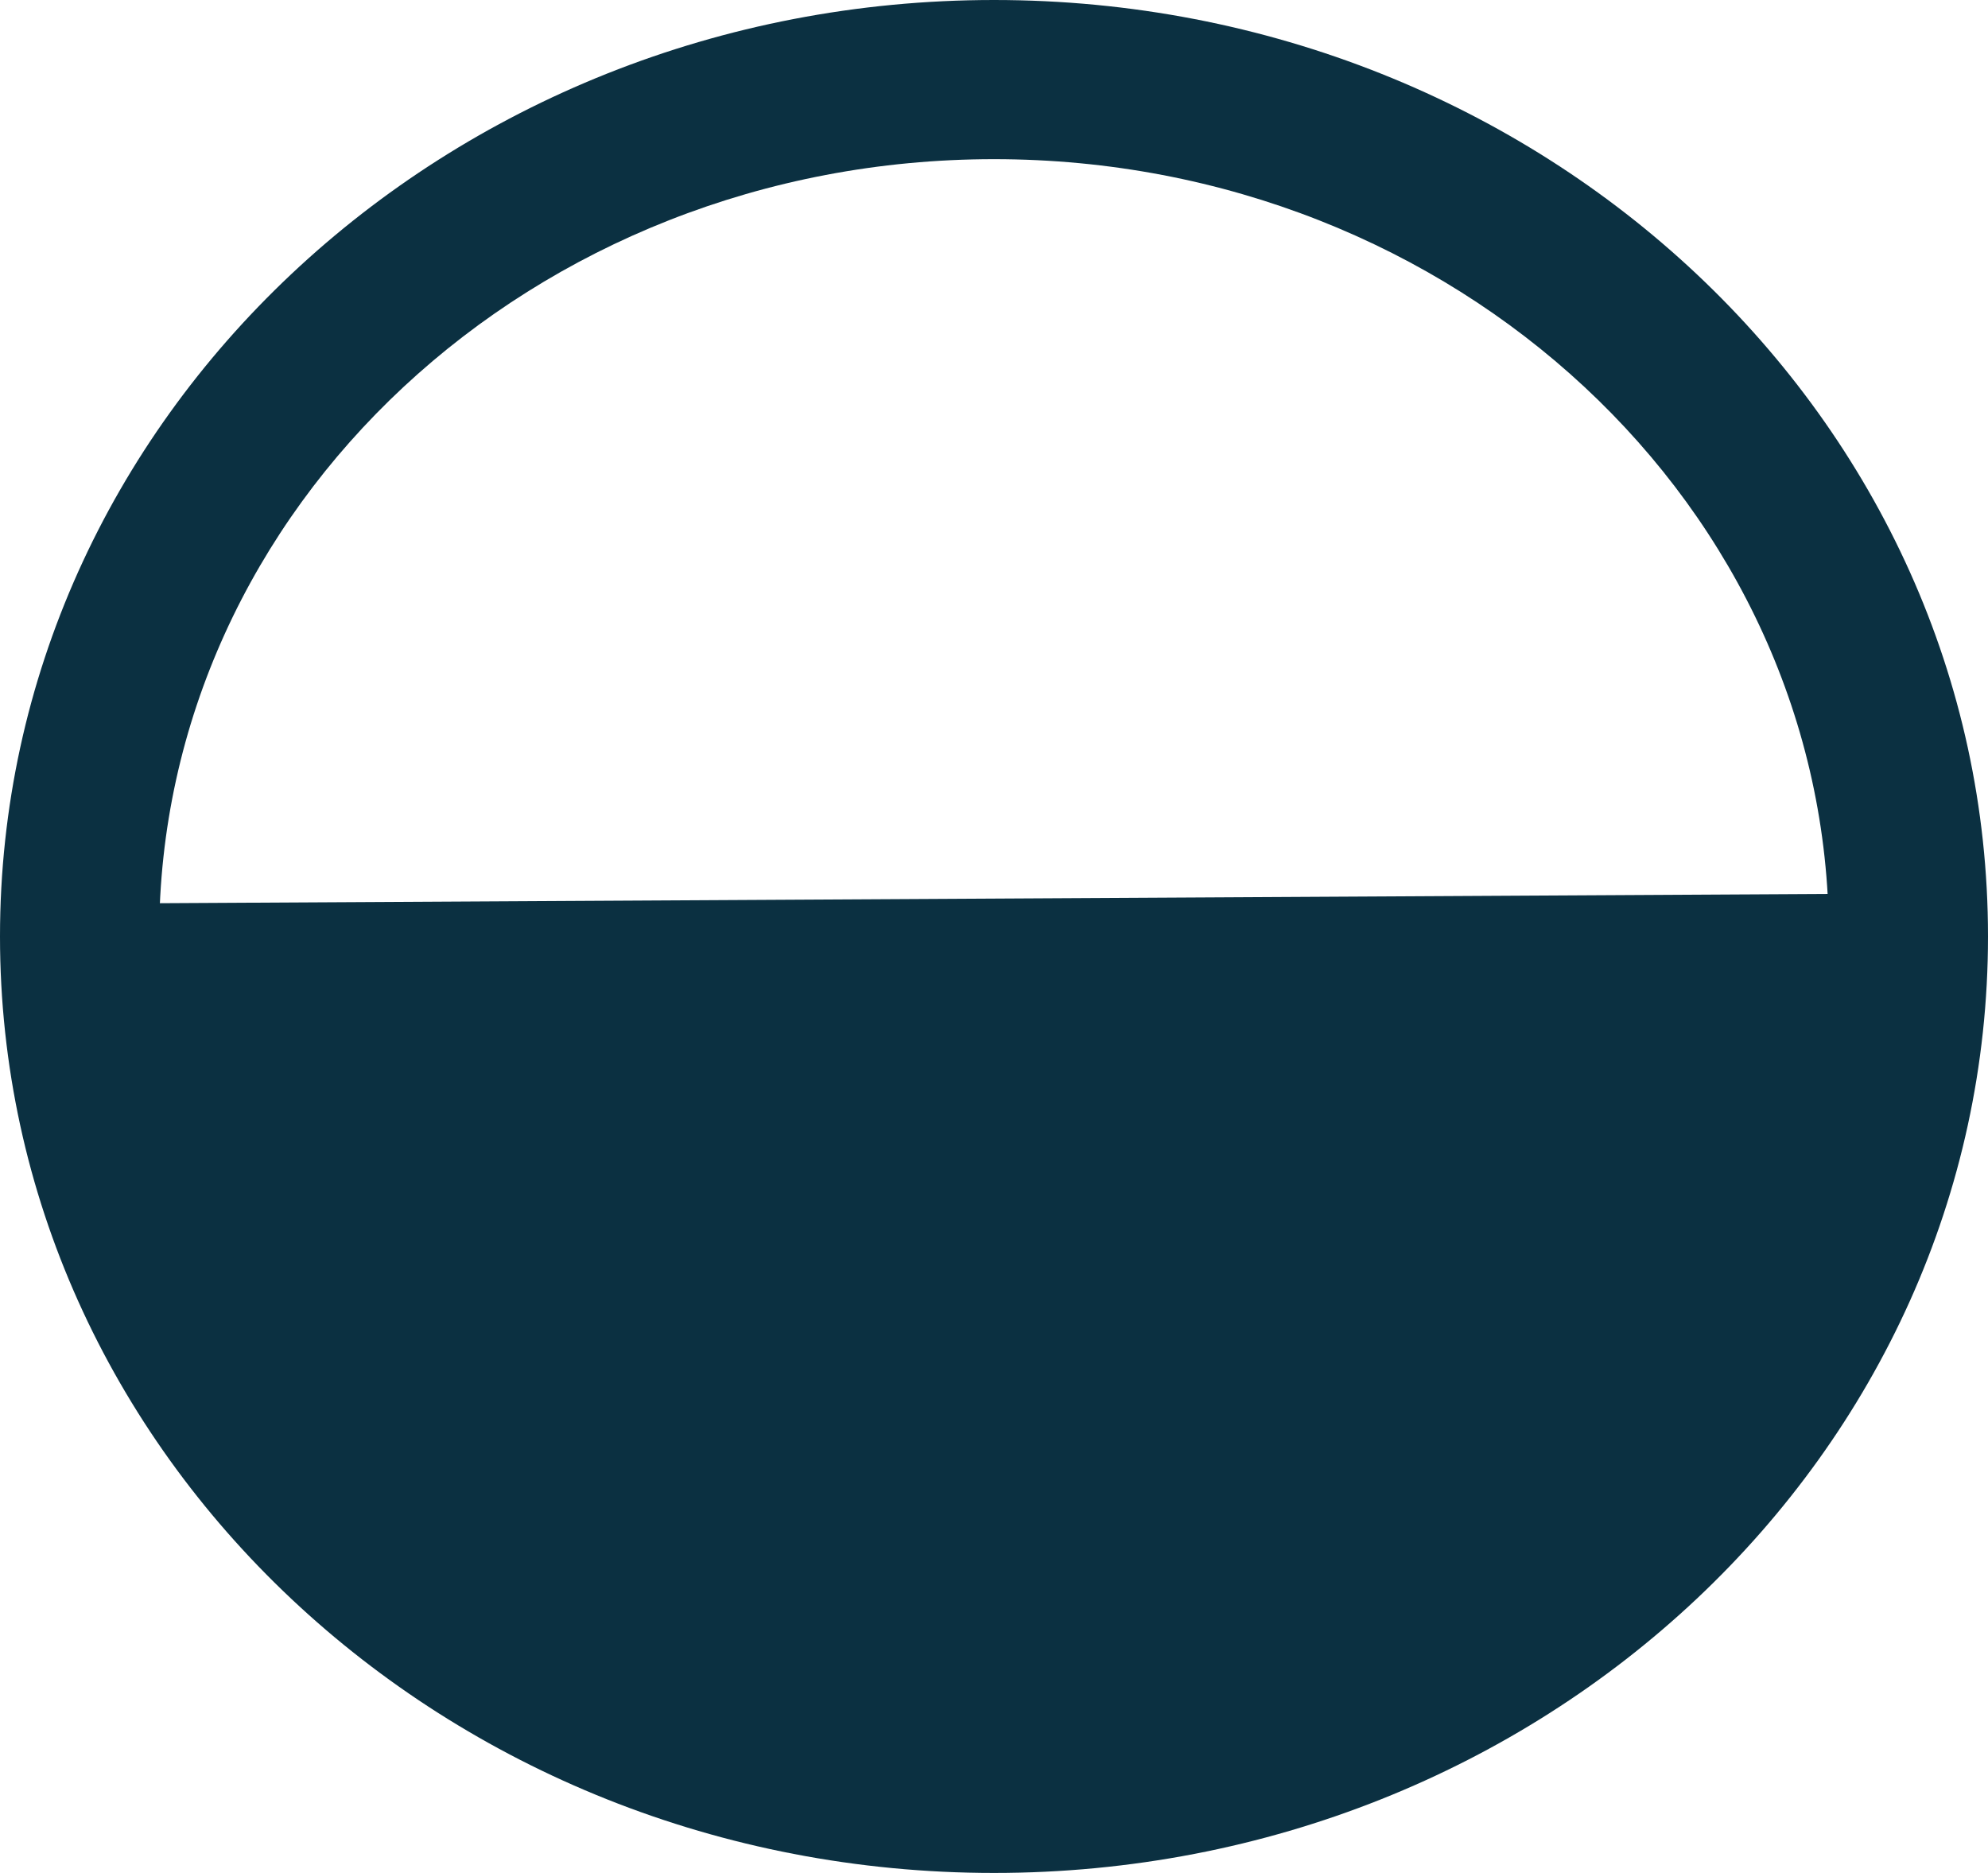
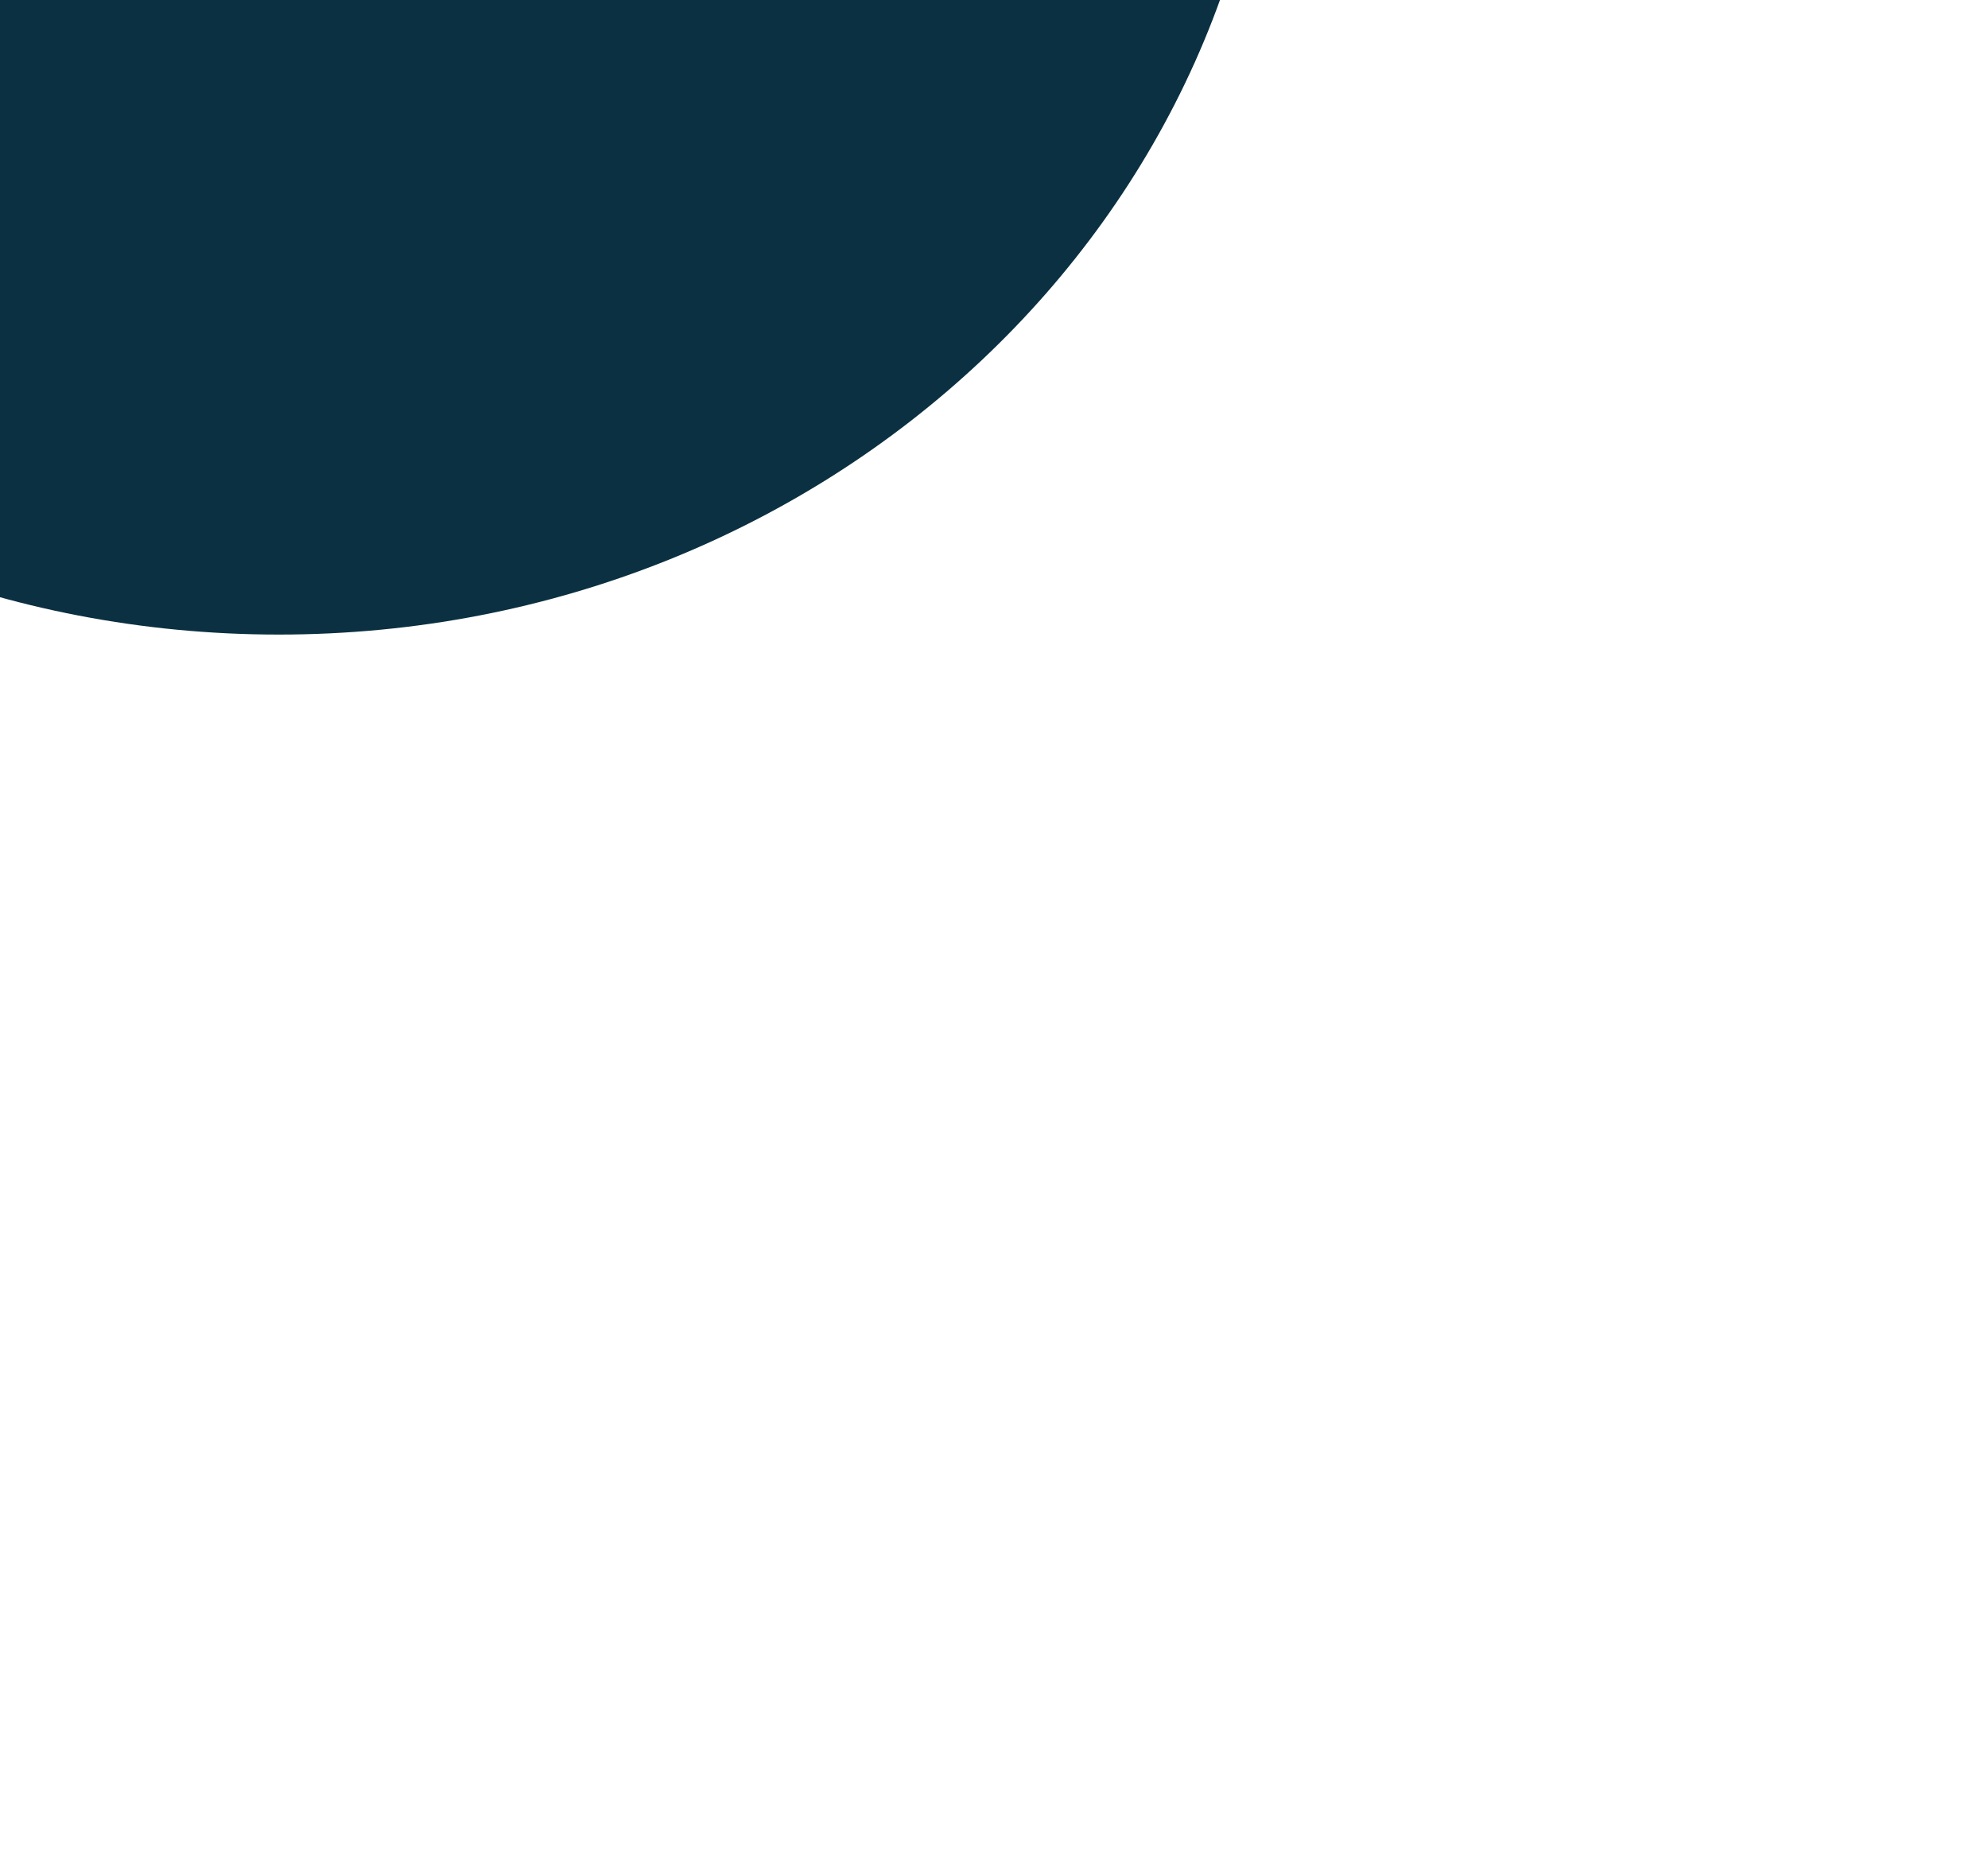
- <svg xmlns="http://www.w3.org/2000/svg" width="1034" height="974" xml:space="preserve" overflow="hidden">
+ <svg xmlns="http://www.w3.org/2000/svg" width="1034" height="974" viewBox="372 644 1034 974" preserveAspectRatio="xMidYMid meet" overflow="hidden">
  <defs>
    <clipPath id="clip0">
      <rect x="372" y="644" width="1034" height="974" />
    </clipPath>
  </defs>
  <g clip-path="url(#clip0)" transform="translate(-372 -644)">
    <path d="M1340.83 1108.78C1334.04 1359.15 1125.35 1556.62 874.702 1549.83 635.552 1543.36 442.467 1352.62 433.331 1113.82Z" fill="#0B3041" fill-rule="evenodd" />
    <path d="M372 1131C372 862.037 603.469 644 889 644 1174.53 644 1406 862.037 1406 1131 1406 1399.96 1174.53 1618 889 1618 603.469 1618 372 1399.96 372 1131ZM454.771 1131C454.771 1354.25 649.182 1535.23 889 1535.23 1128.82 1535.23 1323.23 1354.25 1323.23 1131 1323.23 907.75 1128.82 726.771 889 726.771 649.182 726.771 454.771 907.75 454.771 1131Z" fill="#0B3041" fill-rule="evenodd" />
  </g>
</svg>
